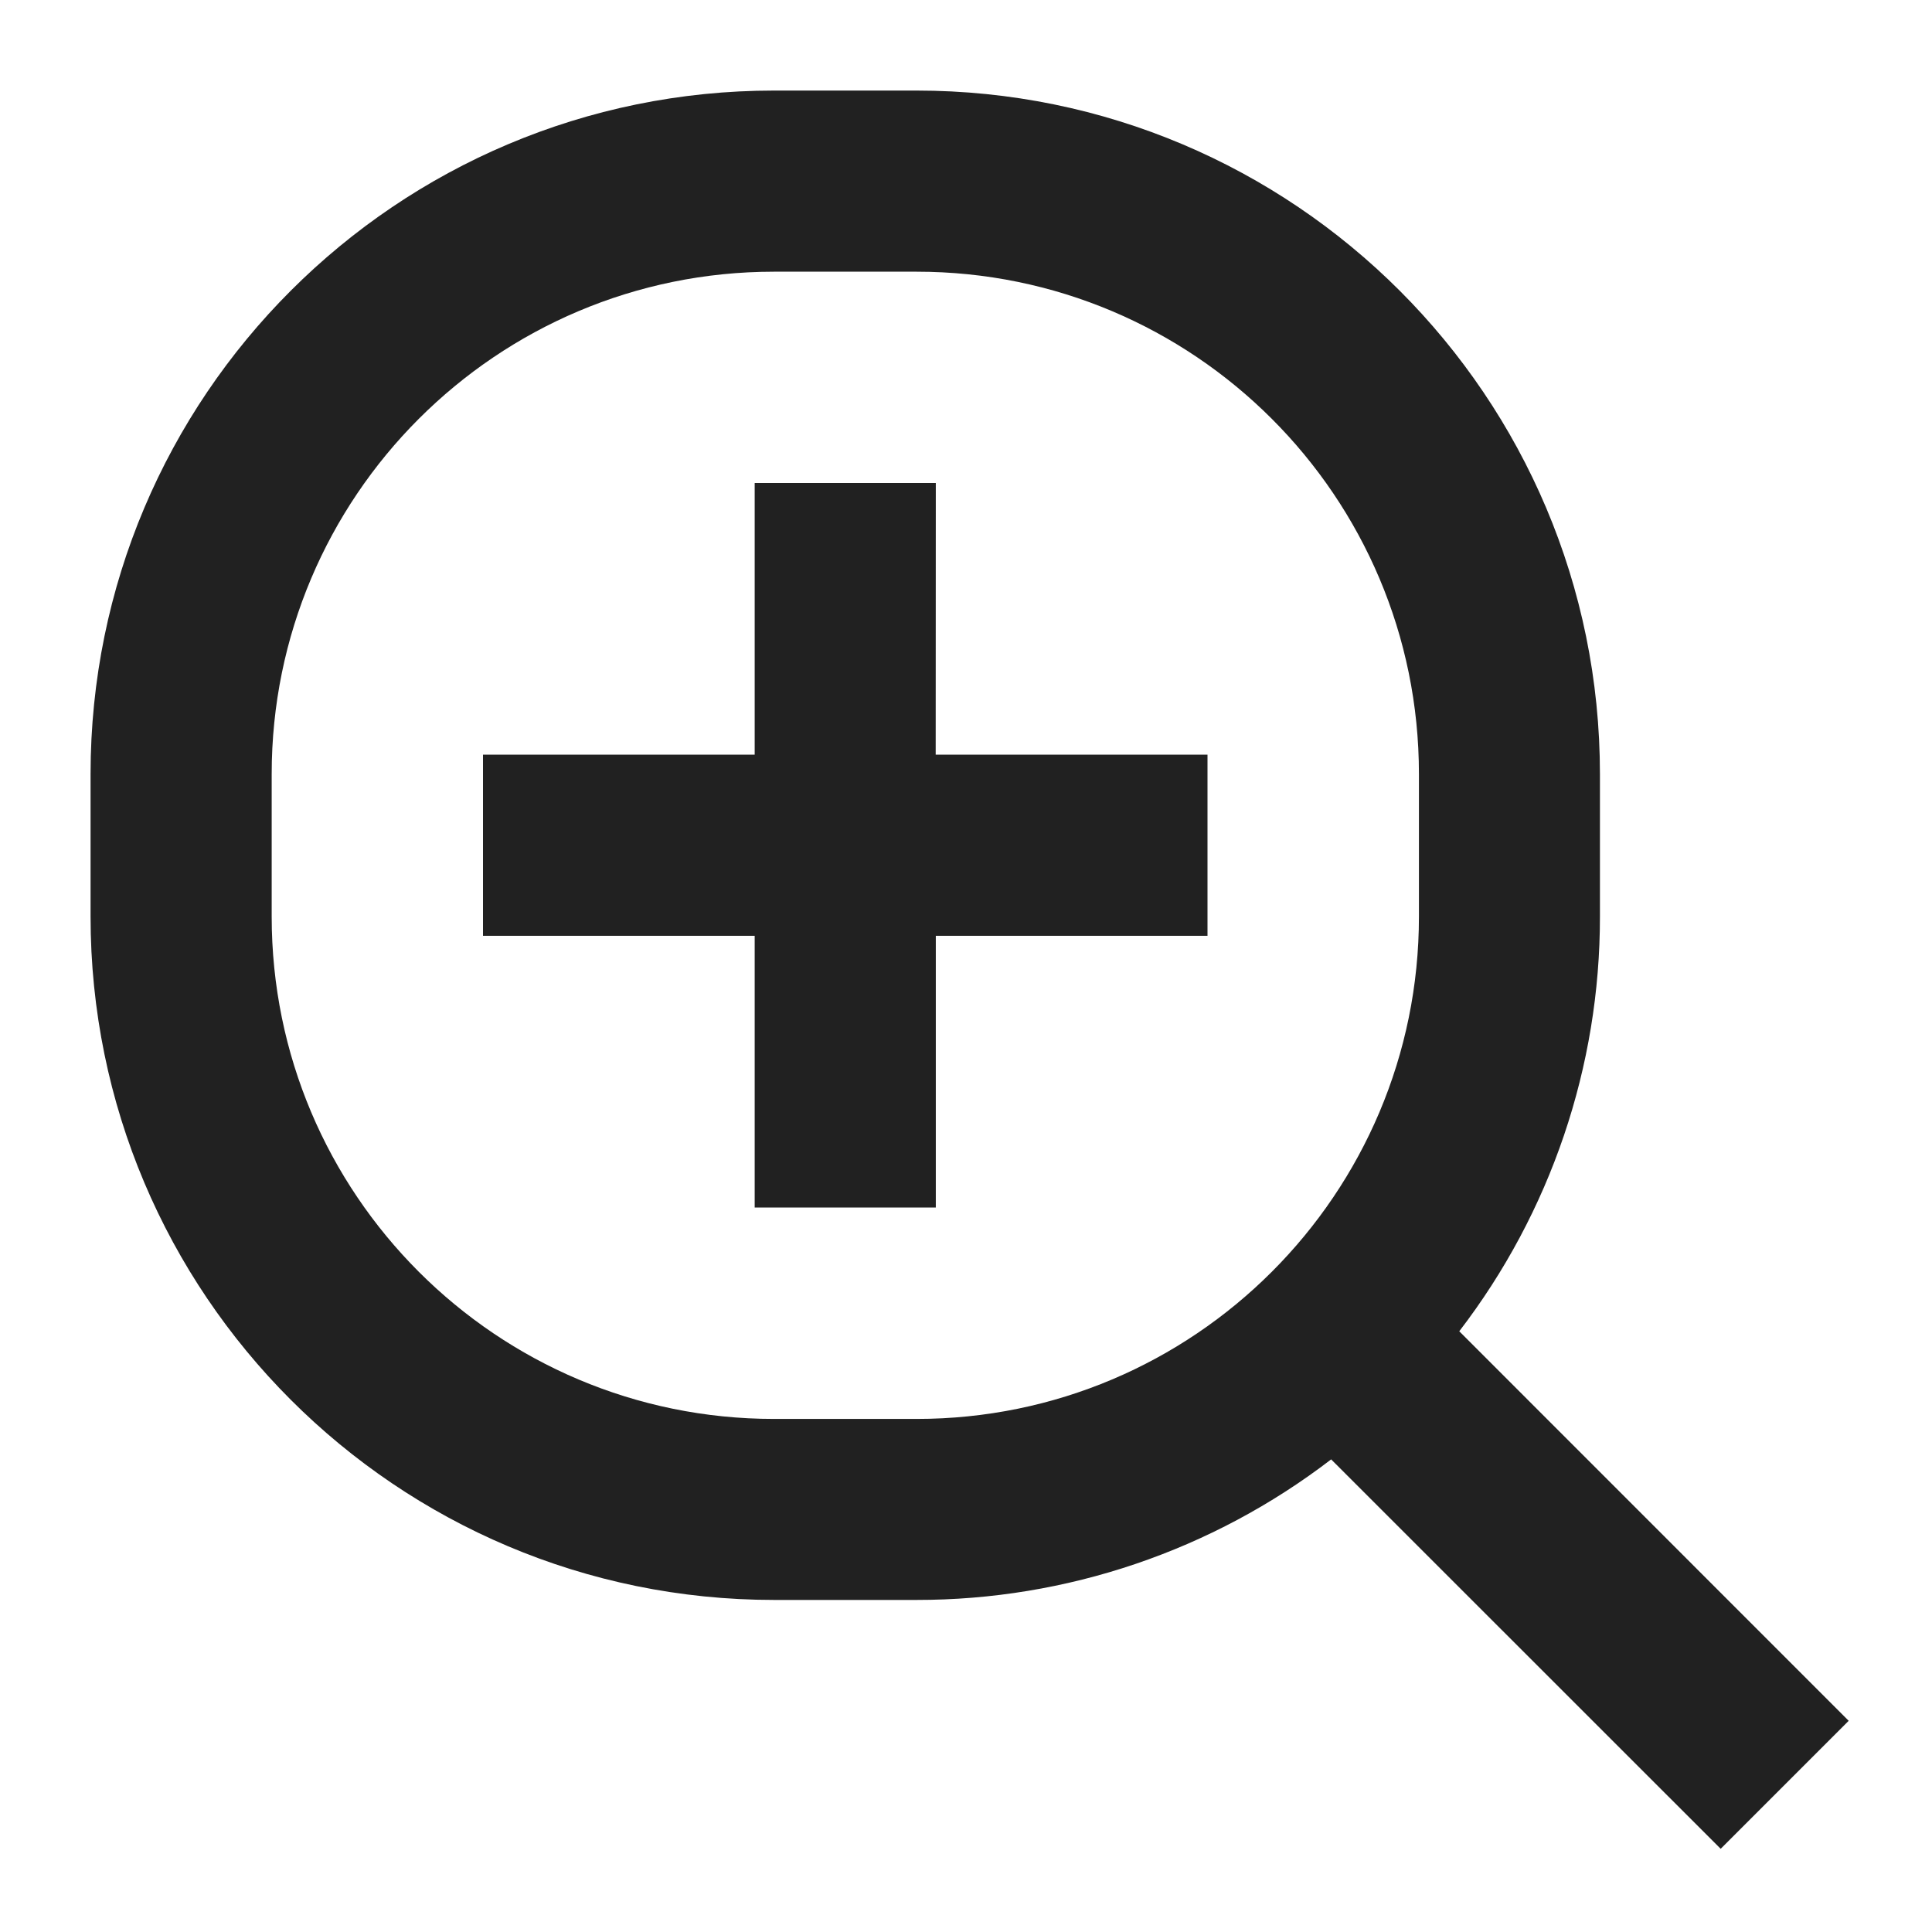
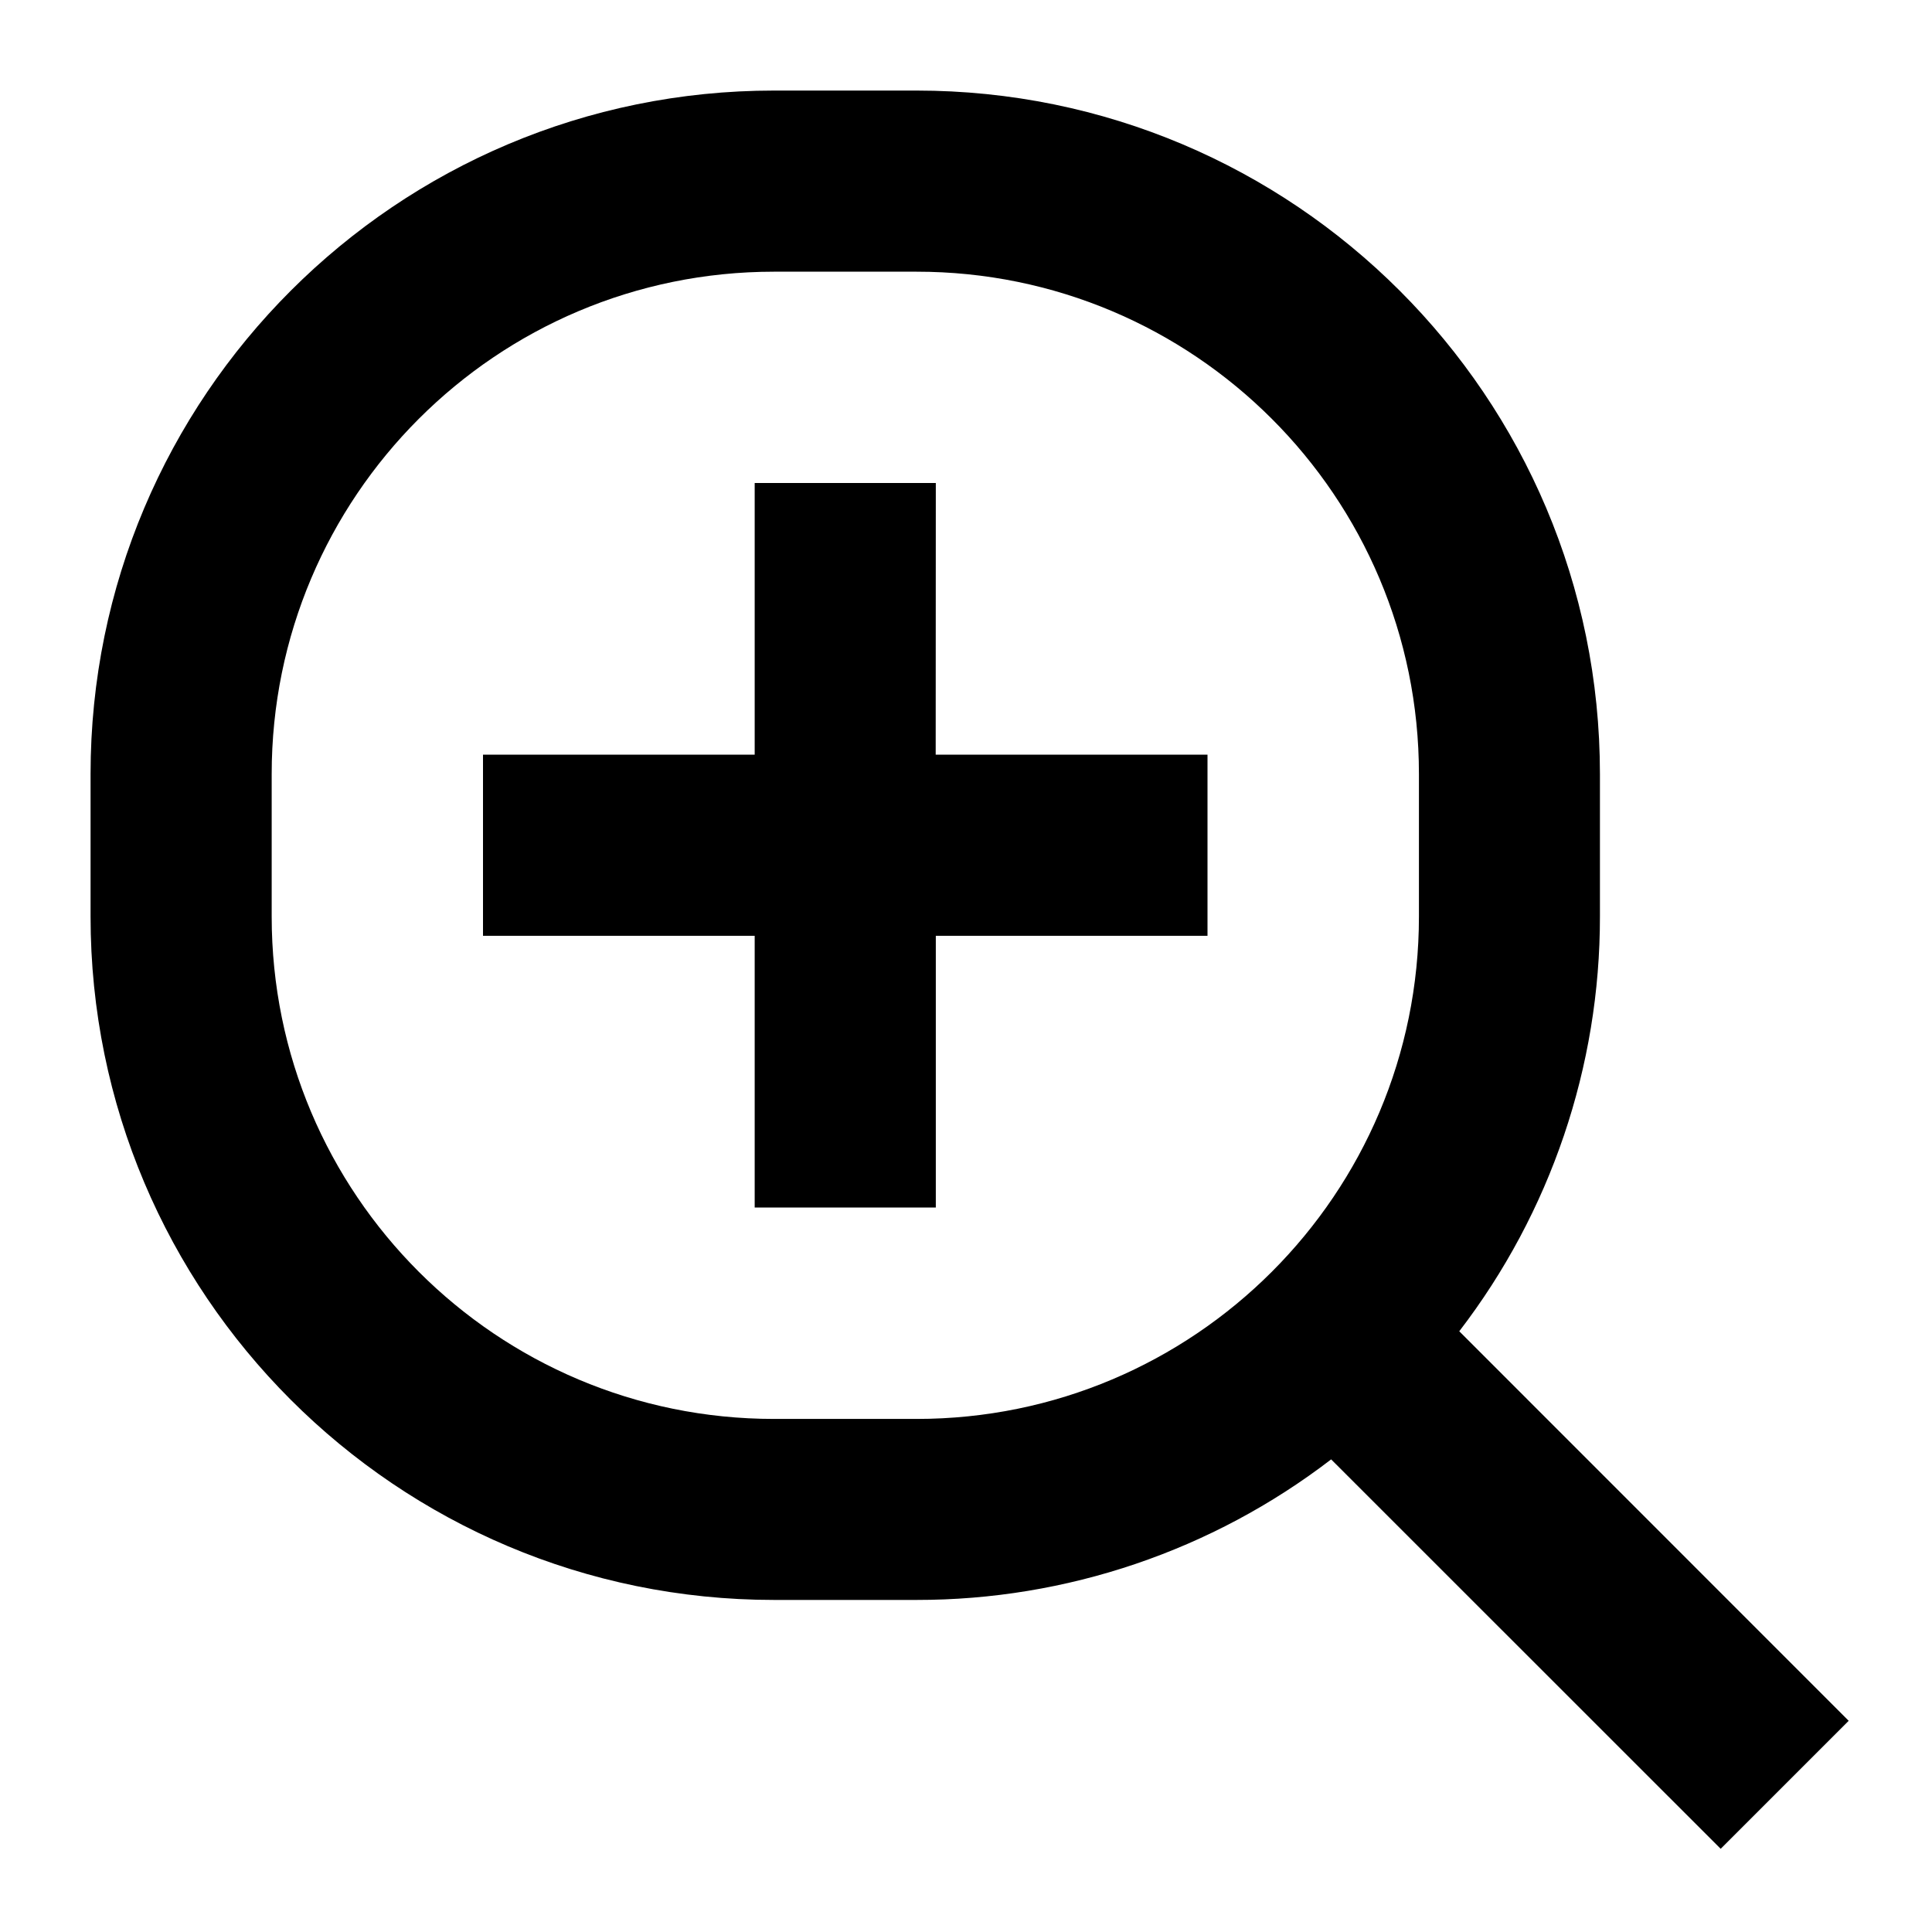
<svg xmlns="http://www.w3.org/2000/svg" viewBox="0 0 16 16" fill="currentColor">
-   <path fill-opacity=".87" d="M7.589.75a5.66 5.66 0 0 1 5.661 5.661V7.59a5.63 5.63 0 0 1-1.165 3.435l3.225 3.226-1.06 1.06-3.226-3.225A5.63 5.63 0 0 1 7.59 13.25H6.41A5.66 5.66 0 0 1 .75 7.589V6.41A5.66 5.66 0 0 1 6.411.75zM6.41 2.25a4.16 4.16 0 0 0-4.16 4.161V7.59a4.16 4.16 0 0 0 4.161 4.161H7.59a4.16 4.16 0 0 0 4.161-4.161V6.41a4.16 4.16 0 0 0-4.162-4.16zm1.339 4H10v1.5H7.75V10h-1.5V7.75H4v-1.5h2.25V4h1.5z" />
+   <path d="M7.589.75a5.66 5.66 0 0 1 5.661 5.661V7.59a5.63 5.63 0 0 1-1.165 3.435l3.225 3.226-1.06 1.06-3.226-3.225A5.63 5.63 0 0 1 7.59 13.25H6.41A5.66 5.66 0 0 1 .75 7.589V6.41A5.66 5.66 0 0 1 6.411.75zM6.41 2.25a4.16 4.16 0 0 0-4.16 4.161V7.59a4.16 4.16 0 0 0 4.161 4.161H7.59a4.16 4.16 0 0 0 4.161-4.161V6.41a4.16 4.16 0 0 0-4.162-4.16zm1.339 4H10v1.5H7.75V10h-1.5V7.75H4v-1.5h2.25V4h1.5z" />
</svg>
